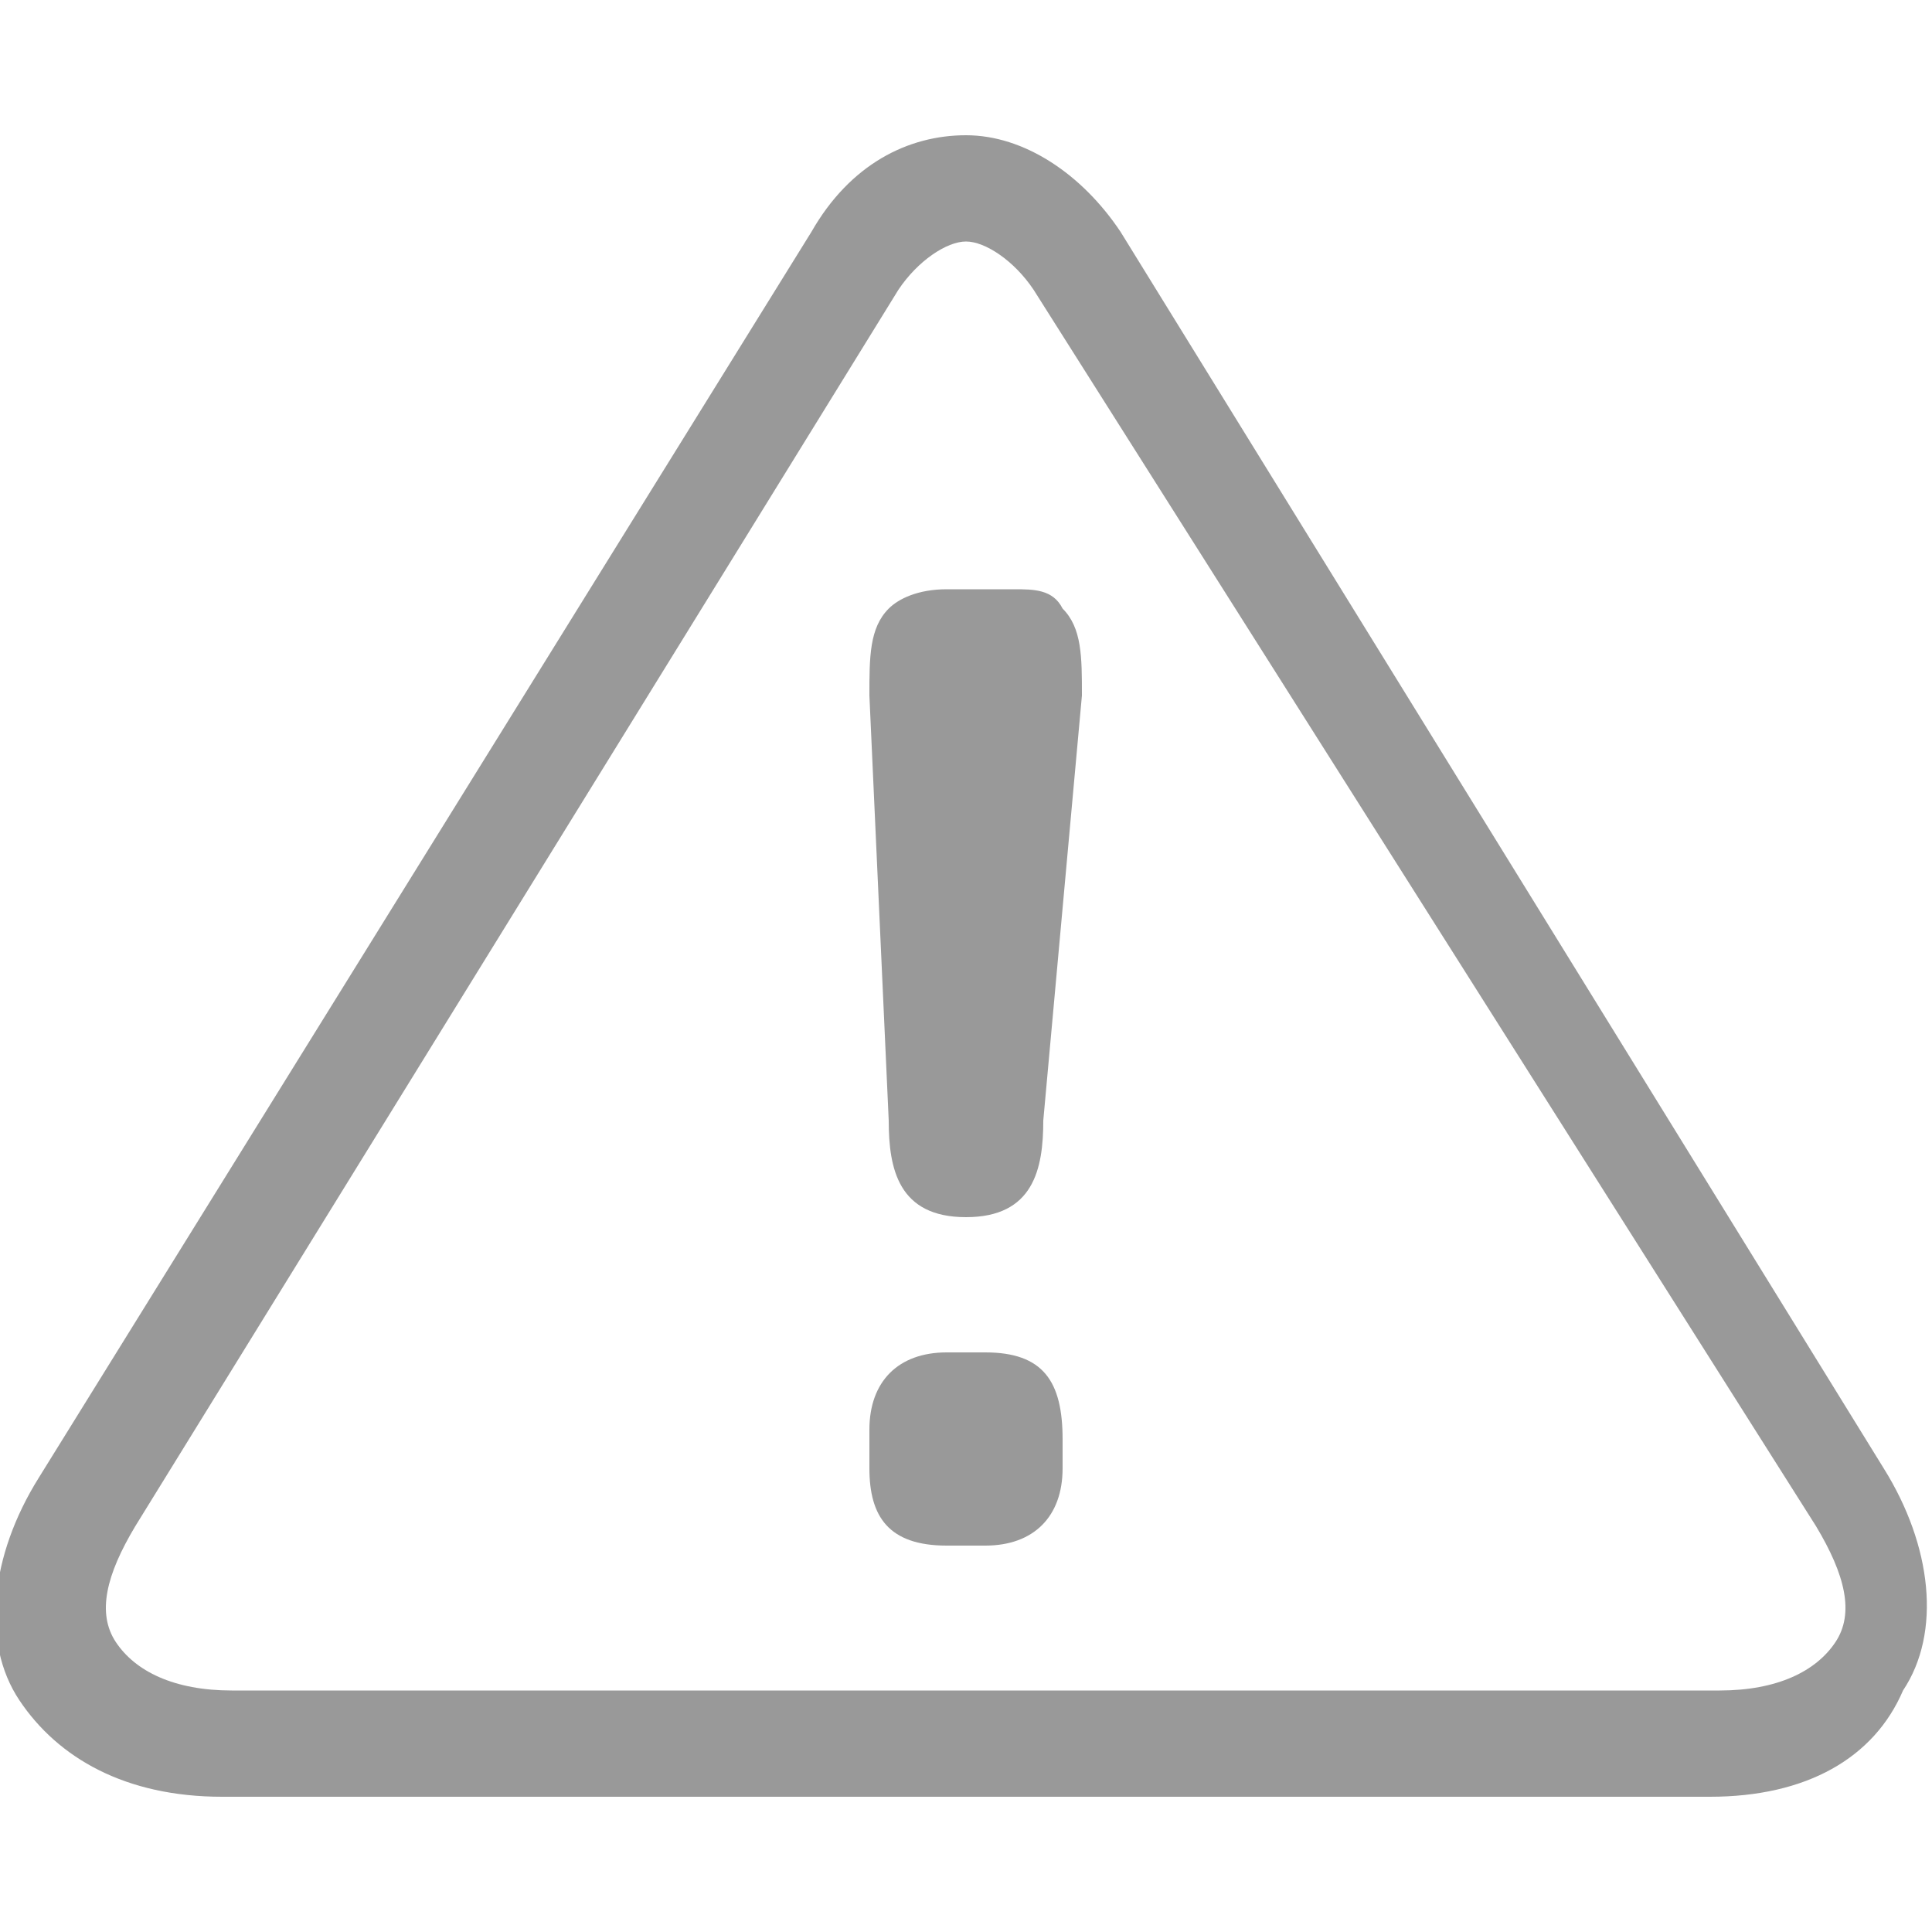
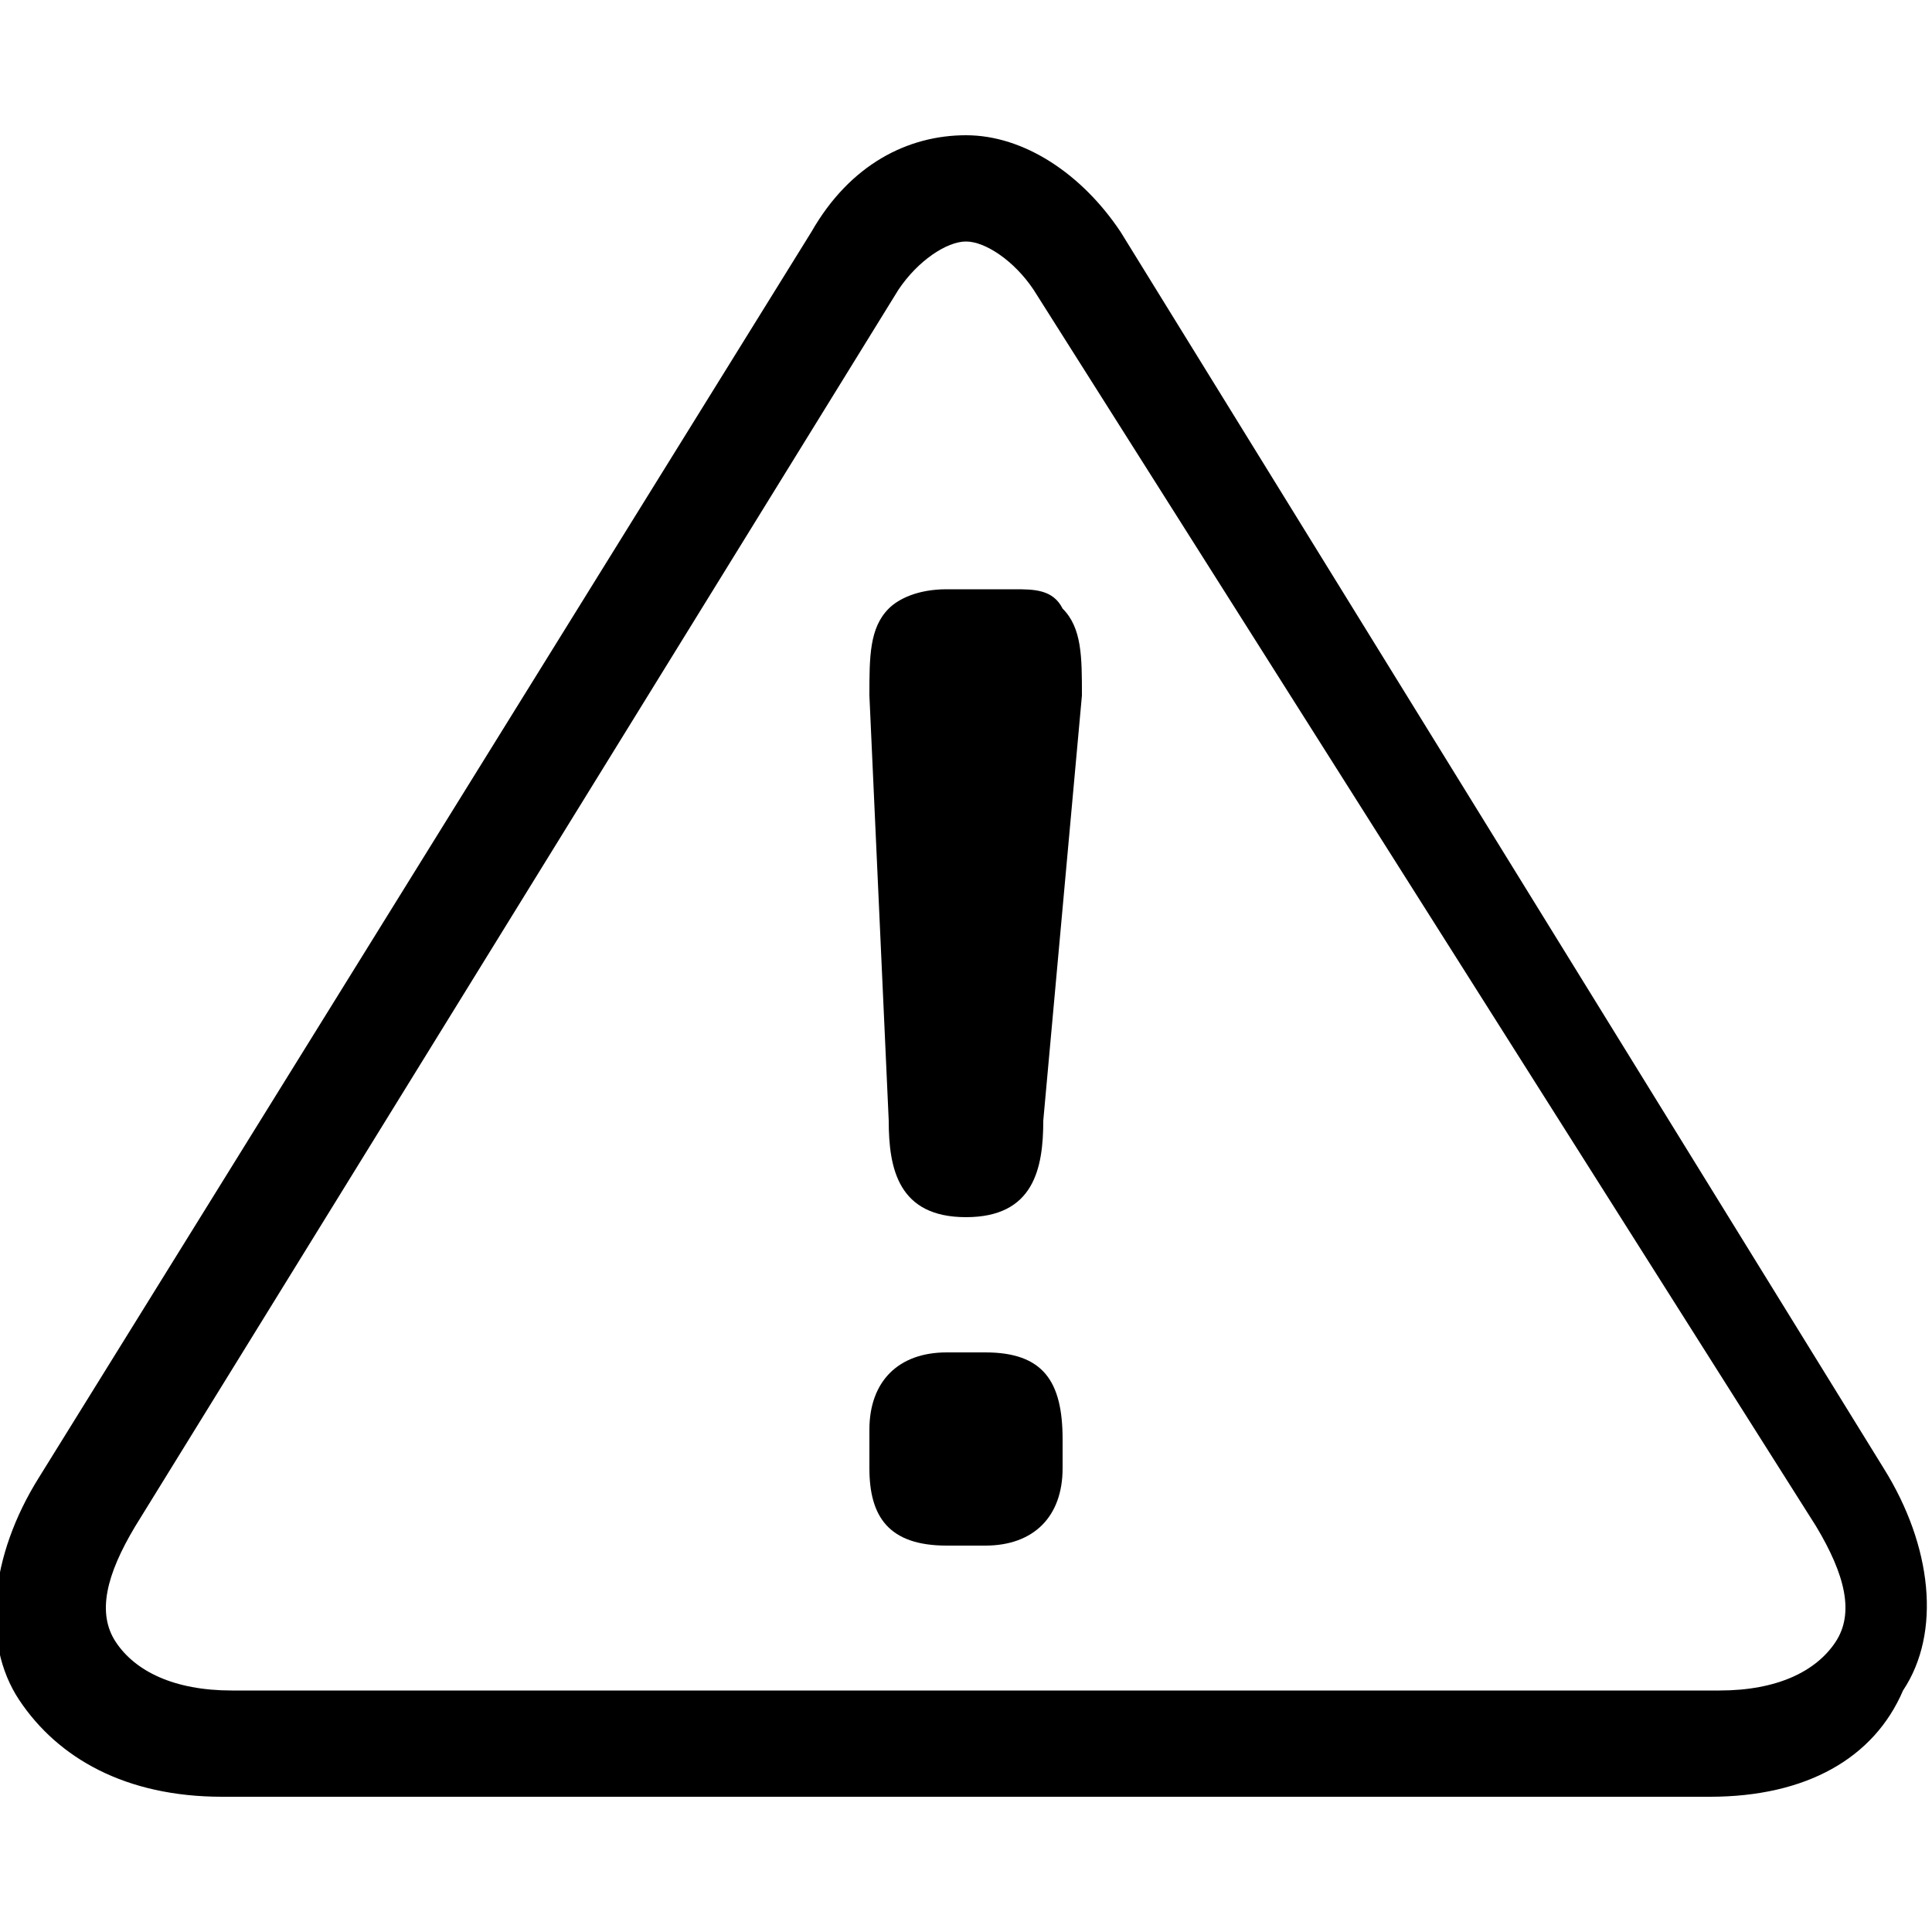
<svg xmlns="http://www.w3.org/2000/svg" width="20" height="20">
-   <path fill="#999" d="M17.7 18.6H2.3c-1 0-1.7-.4-2.1-1s-.3-1.5.2-2.3l8-12.9c.4-.7 1-1 1.6-1 .6 0 1.2.4 1.6 1l7.9 12.8c.5.8.6 1.7.2 2.3-.3.7-1 1.1-2 1.1zM10 2.5c-.2 0-.5.2-.7.5L1.4 15.8c-.3.5-.4.9-.2 1.2s.6.5 1.2.5h15.4c.6 0 1-.2 1.2-.5s.1-.7-.2-1.2L10.7 3c-.2-.3-.5-.5-.7-.5z" />
-   <path fill="#999" d="M11 15.2c0 .5-.3.8-.8.8h-.4c-.6 0-.8-.3-.8-.8v-.4c0-.5.3-.8.8-.8h.4c.6 0 .8.3.8.9v.3zm-.2-3.6c0 .5-.1 1-.8 1s-.8-.5-.8-1L9 7.2c0-.4 0-.7.2-.9.1-.1.3-.2.6-.2h.7c.2 0 .4 0 .5.2.2.2.2.5.2.9l-.4 4.4z" />
+   <path d="M17.7 18.6H2.3c-1 0-1.7-.4-2.1-1s-.3-1.5.2-2.3l8-12.9c.4-.7 1-1 1.6-1 .6 0 1.2.4 1.6 1l7.9 12.8c.5.8.6 1.7.2 2.3-.3.7-1 1.1-2 1.1zM10 2.5c-.2 0-.5.2-.7.5L1.4 15.8c-.3.5-.4.9-.2 1.2s.6.5 1.2.5h15.4c.6 0 1-.2 1.2-.5s.1-.7-.2-1.2L10.7 3c-.2-.3-.5-.5-.7-.5z" />
+   <path d="M11 15.2c0 .5-.3.8-.8.8h-.4c-.6 0-.8-.3-.8-.8v-.4c0-.5.3-.8.8-.8h.4c.6 0 .8.3.8.9v.3zm-.2-3.6c0 .5-.1 1-.8 1s-.8-.5-.8-1L9 7.2c0-.4 0-.7.2-.9.1-.1.3-.2.6-.2h.7c.2 0 .4 0 .5.2.2.2.2.5.2.9l-.4 4.4z" />
</svg>
